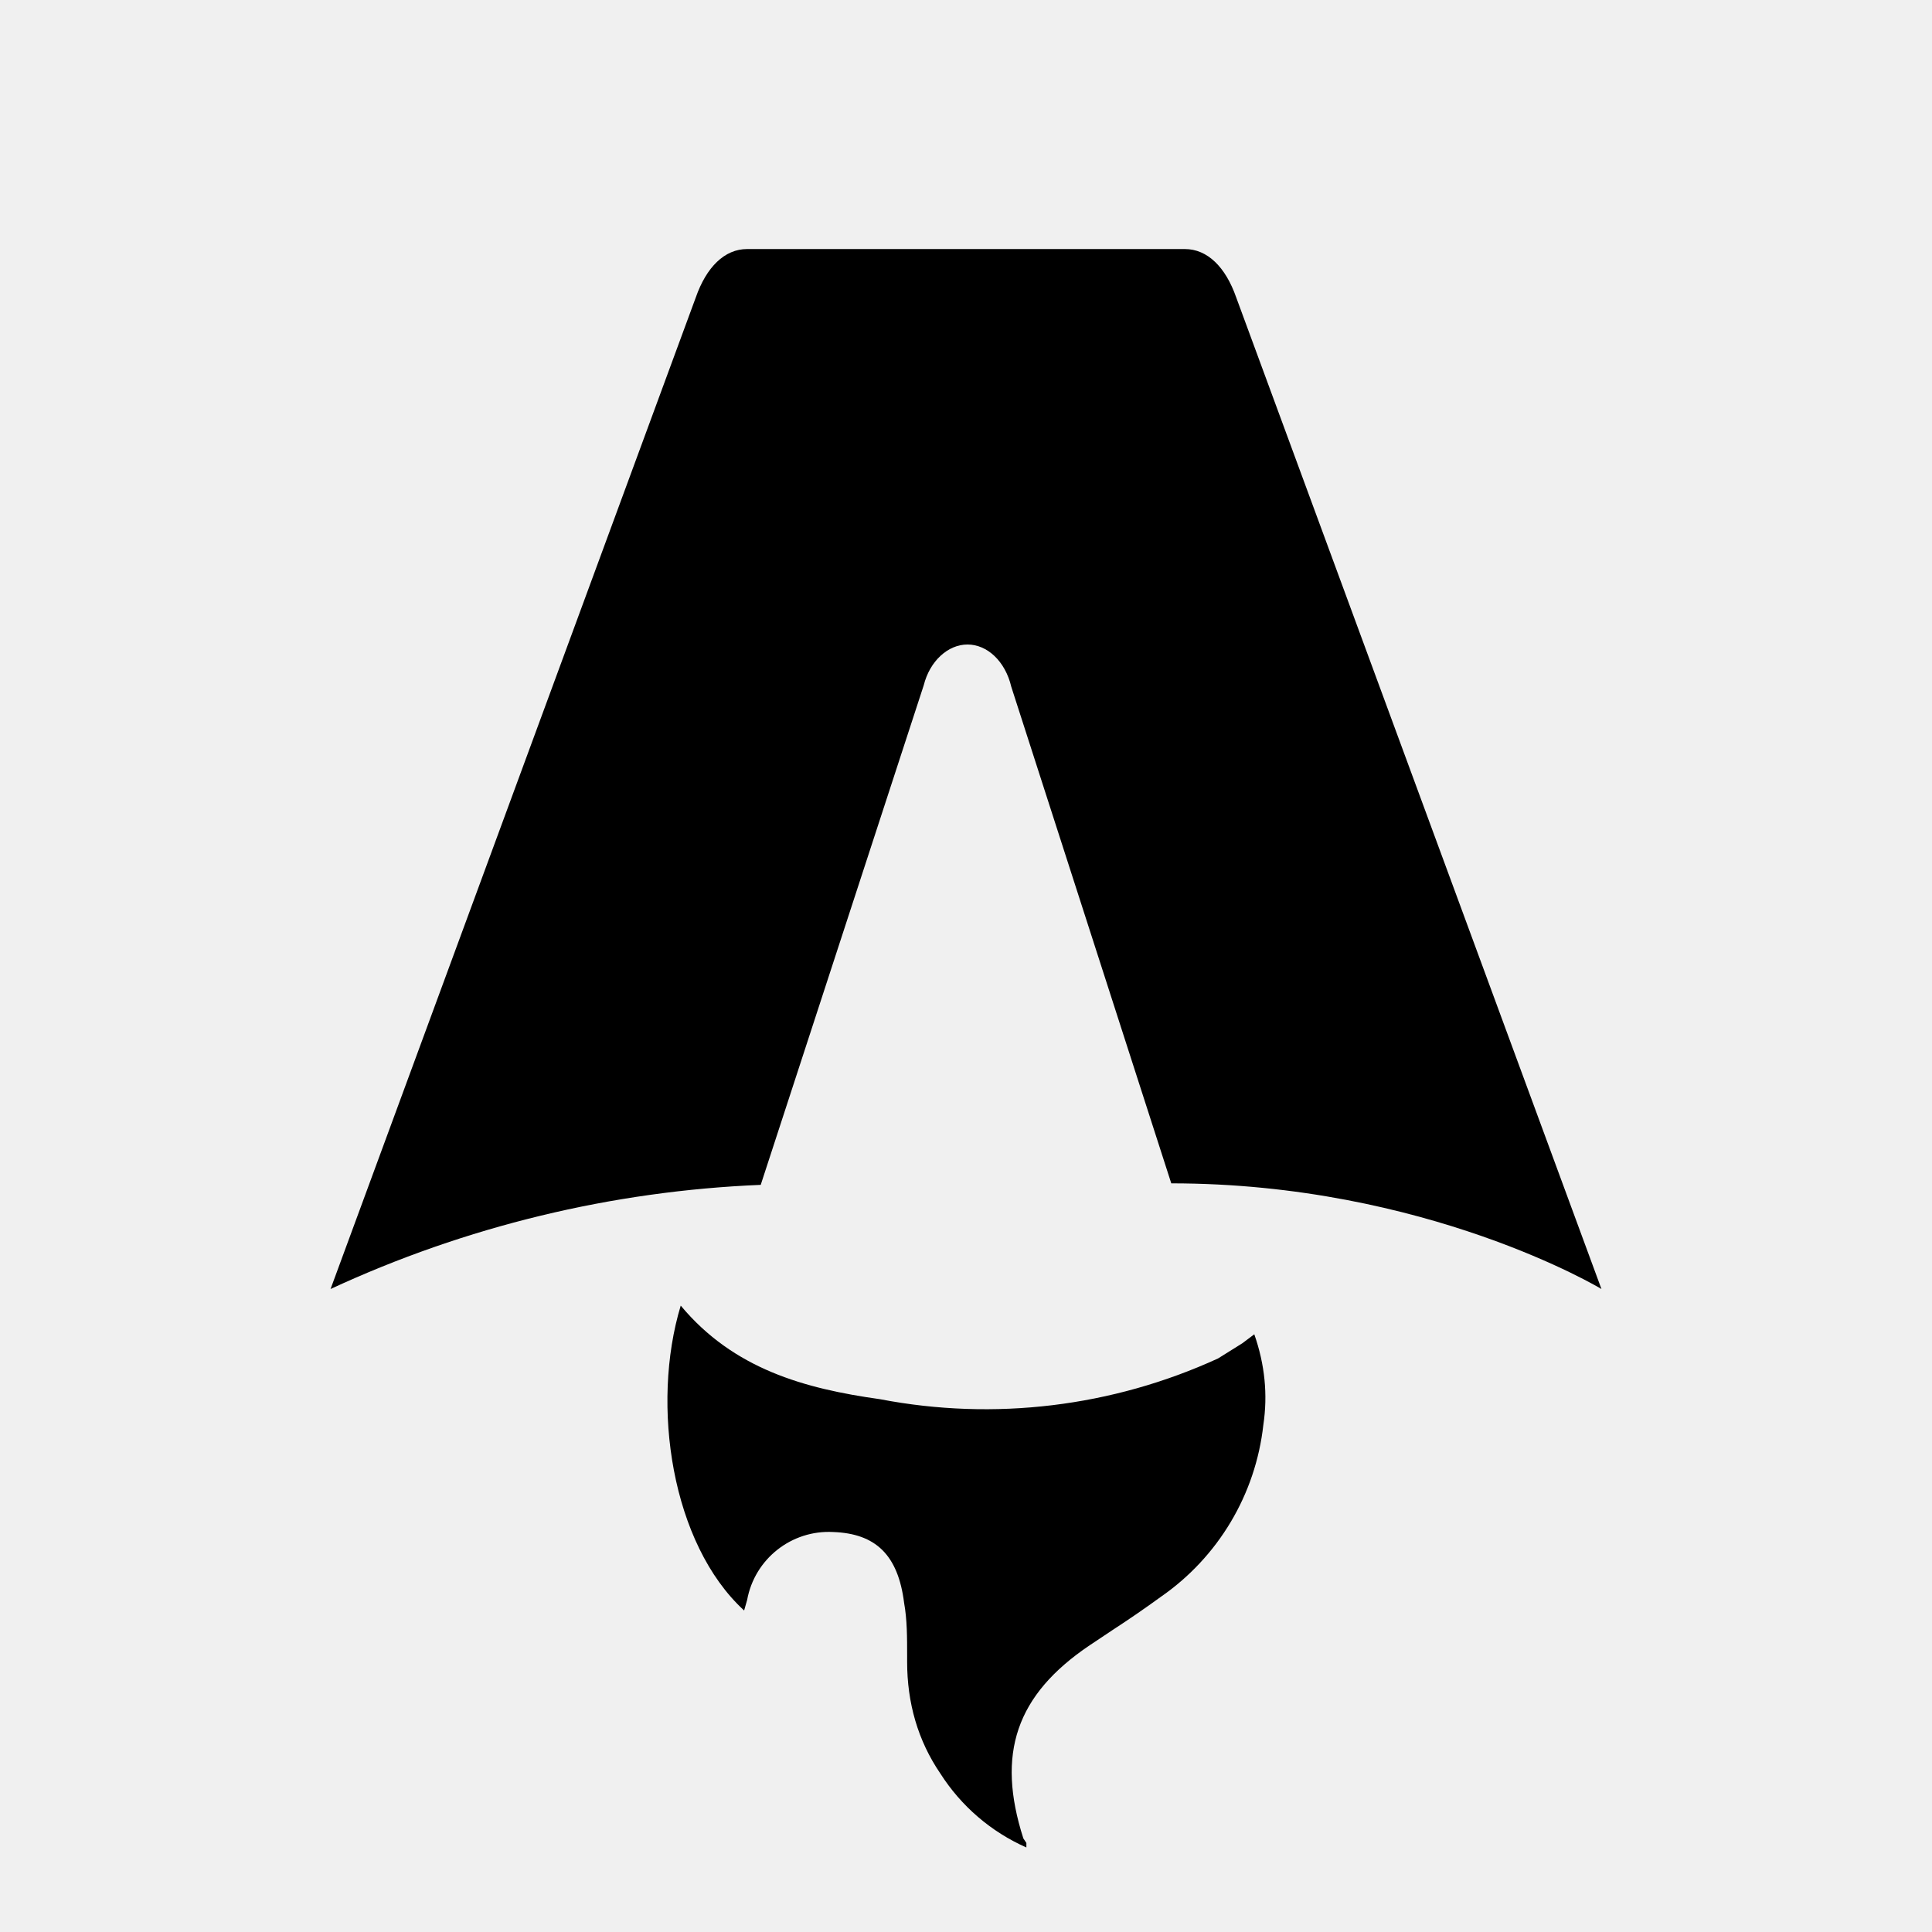
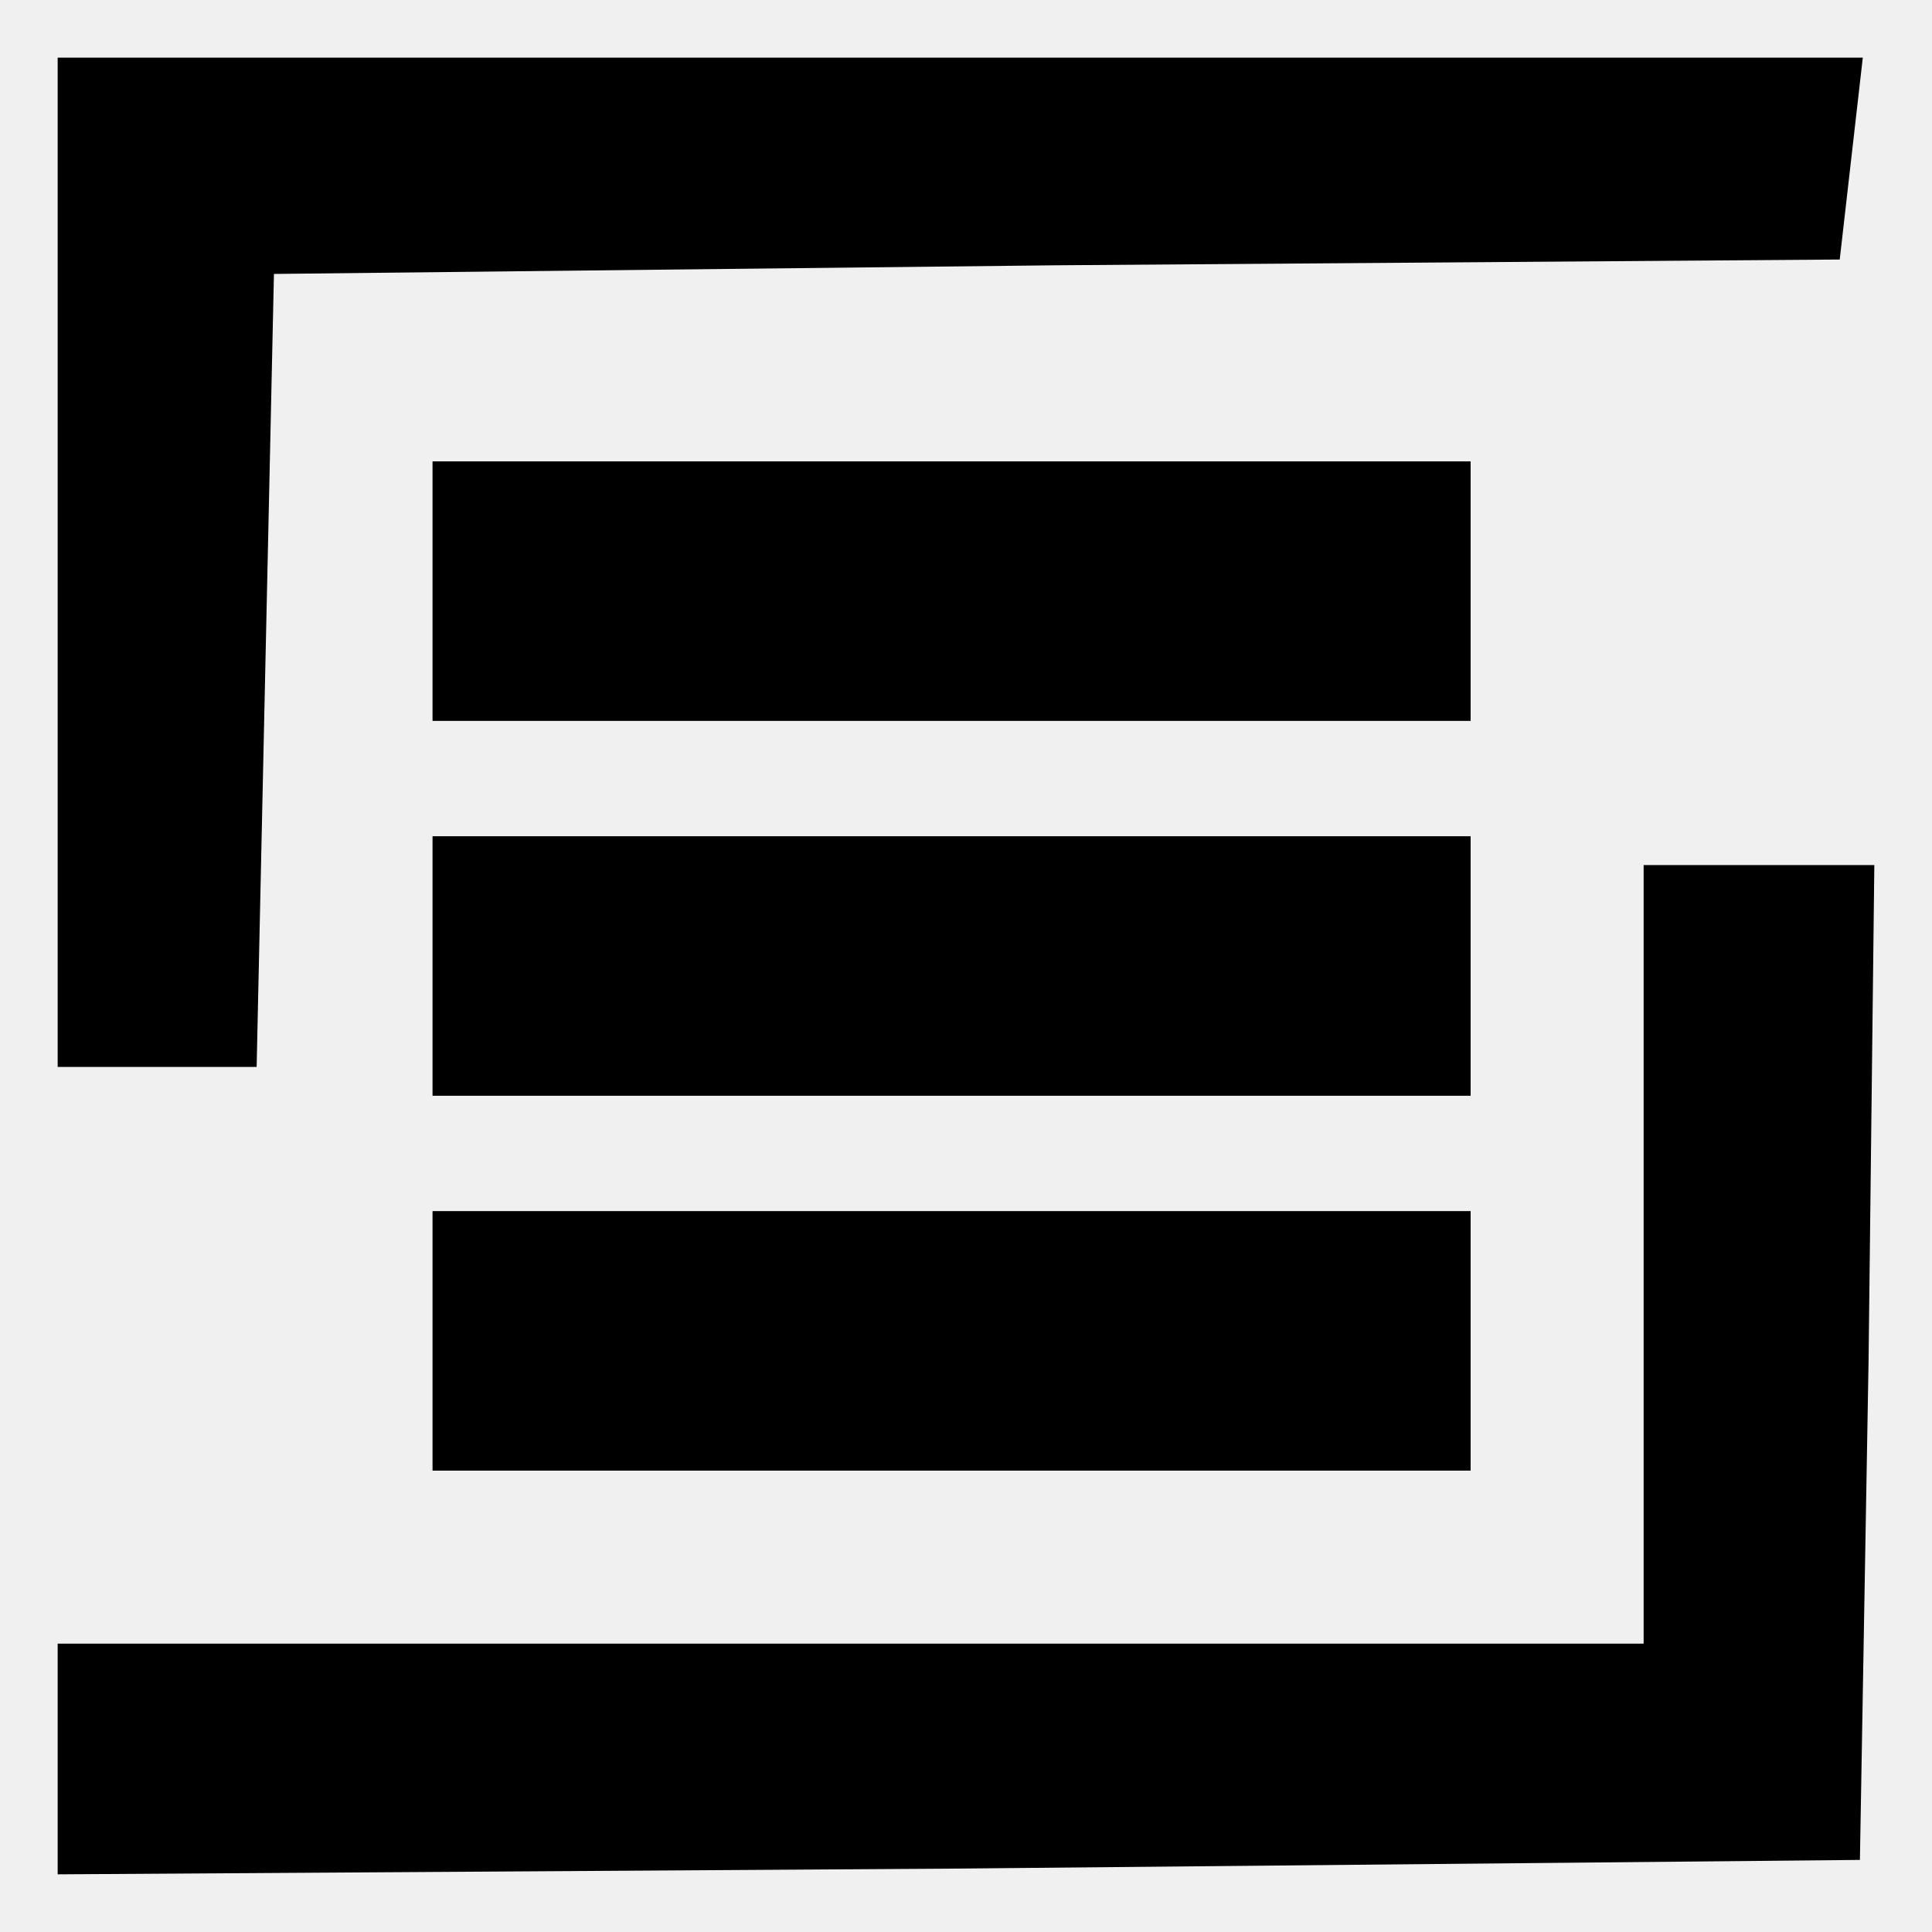
- <svg xmlns="http://www.w3.org/2000/svg" fill="none" viewBox="0 0 128 128">
-   <path d="M50.4 78.5a75.1 75.1 0 0 0-28.5 6.9l24.2-65.7c.7-2 1.9-3.2 3.4-3.2h29c1.5 0 2.7 1.2 3.4 3.2l24.2 65.7s-11.6-7-28.5-7L67 45.5c-.4-1.7-1.6-2.8-2.9-2.8-1.3 0-2.5 1.1-2.9 2.7L50.4 78.5Zm-1.1 28.2Zm-4.2-20.2c-2 6.6-.6 15.8 4.2 20.2a17.5 17.5 0 0 1 .2-.7 5.5 5.5 0 0 1 5.7-4.5c2.8.1 4.3 1.5 4.7 4.7.2 1.1.2 2.3.2 3.5v.4c0 2.7.7 5.2 2.2 7.4a13 13 0 0 0 5.7 4.9v-.3l-.2-.3c-1.8-5.6-.5-9.5 4.4-12.8l1.5-1a73 73 0 0 0 3.2-2.2 16 16 0 0 0 6.8-11.4c.3-2 .1-4-.6-6l-.8.6-1.6 1a37 37 0 0 1-22.4 2.7c-5-.7-9.7-2-13.2-6.2Z" />
-   <style>
-         path { fill: #000; }
-         @media (prefers-color-scheme: dark) {
-             path { fill: #FFF; }
-         }
-     </style>
+ <svg xmlns="http://www.w3.org/2000/svg" version="1.0" width="67pt" height="67pt" viewBox="0 0 67 67" preserveAspectRatio="xMidYMid meet">
+   <g transform="translate(0,67) scale(0.1,-0.1)" fill="#000000" stroke="none">
+     <path d="M20 475 l0 -175 35 0 34 0 3 138 3 137 271 3 272 2 4 35 4 35 -313 0 -313 0 0 -175z" />
+     <path d="M150 465 l0 -45 180 0 180 0 0 45 0 45 -180 0 -180 0 0 -45z" />
+     <path d="M150 335 l0 -45 180 0 180 0 0 45 0 45 -180 0 -180 0 0 -45z" />
+     <path d="M570 235 l0 -135 -275 0 -275 0 0 -40 0 -40 313 2 312 3 3 173 2 172 -40 0 -40 0 0 -135z" />
+     <path d="M150 205 l0 -45 180 0 180 0 0 45 0 45 -180 0 -180 0 0 -45z" />
+   </g>
</svg>
